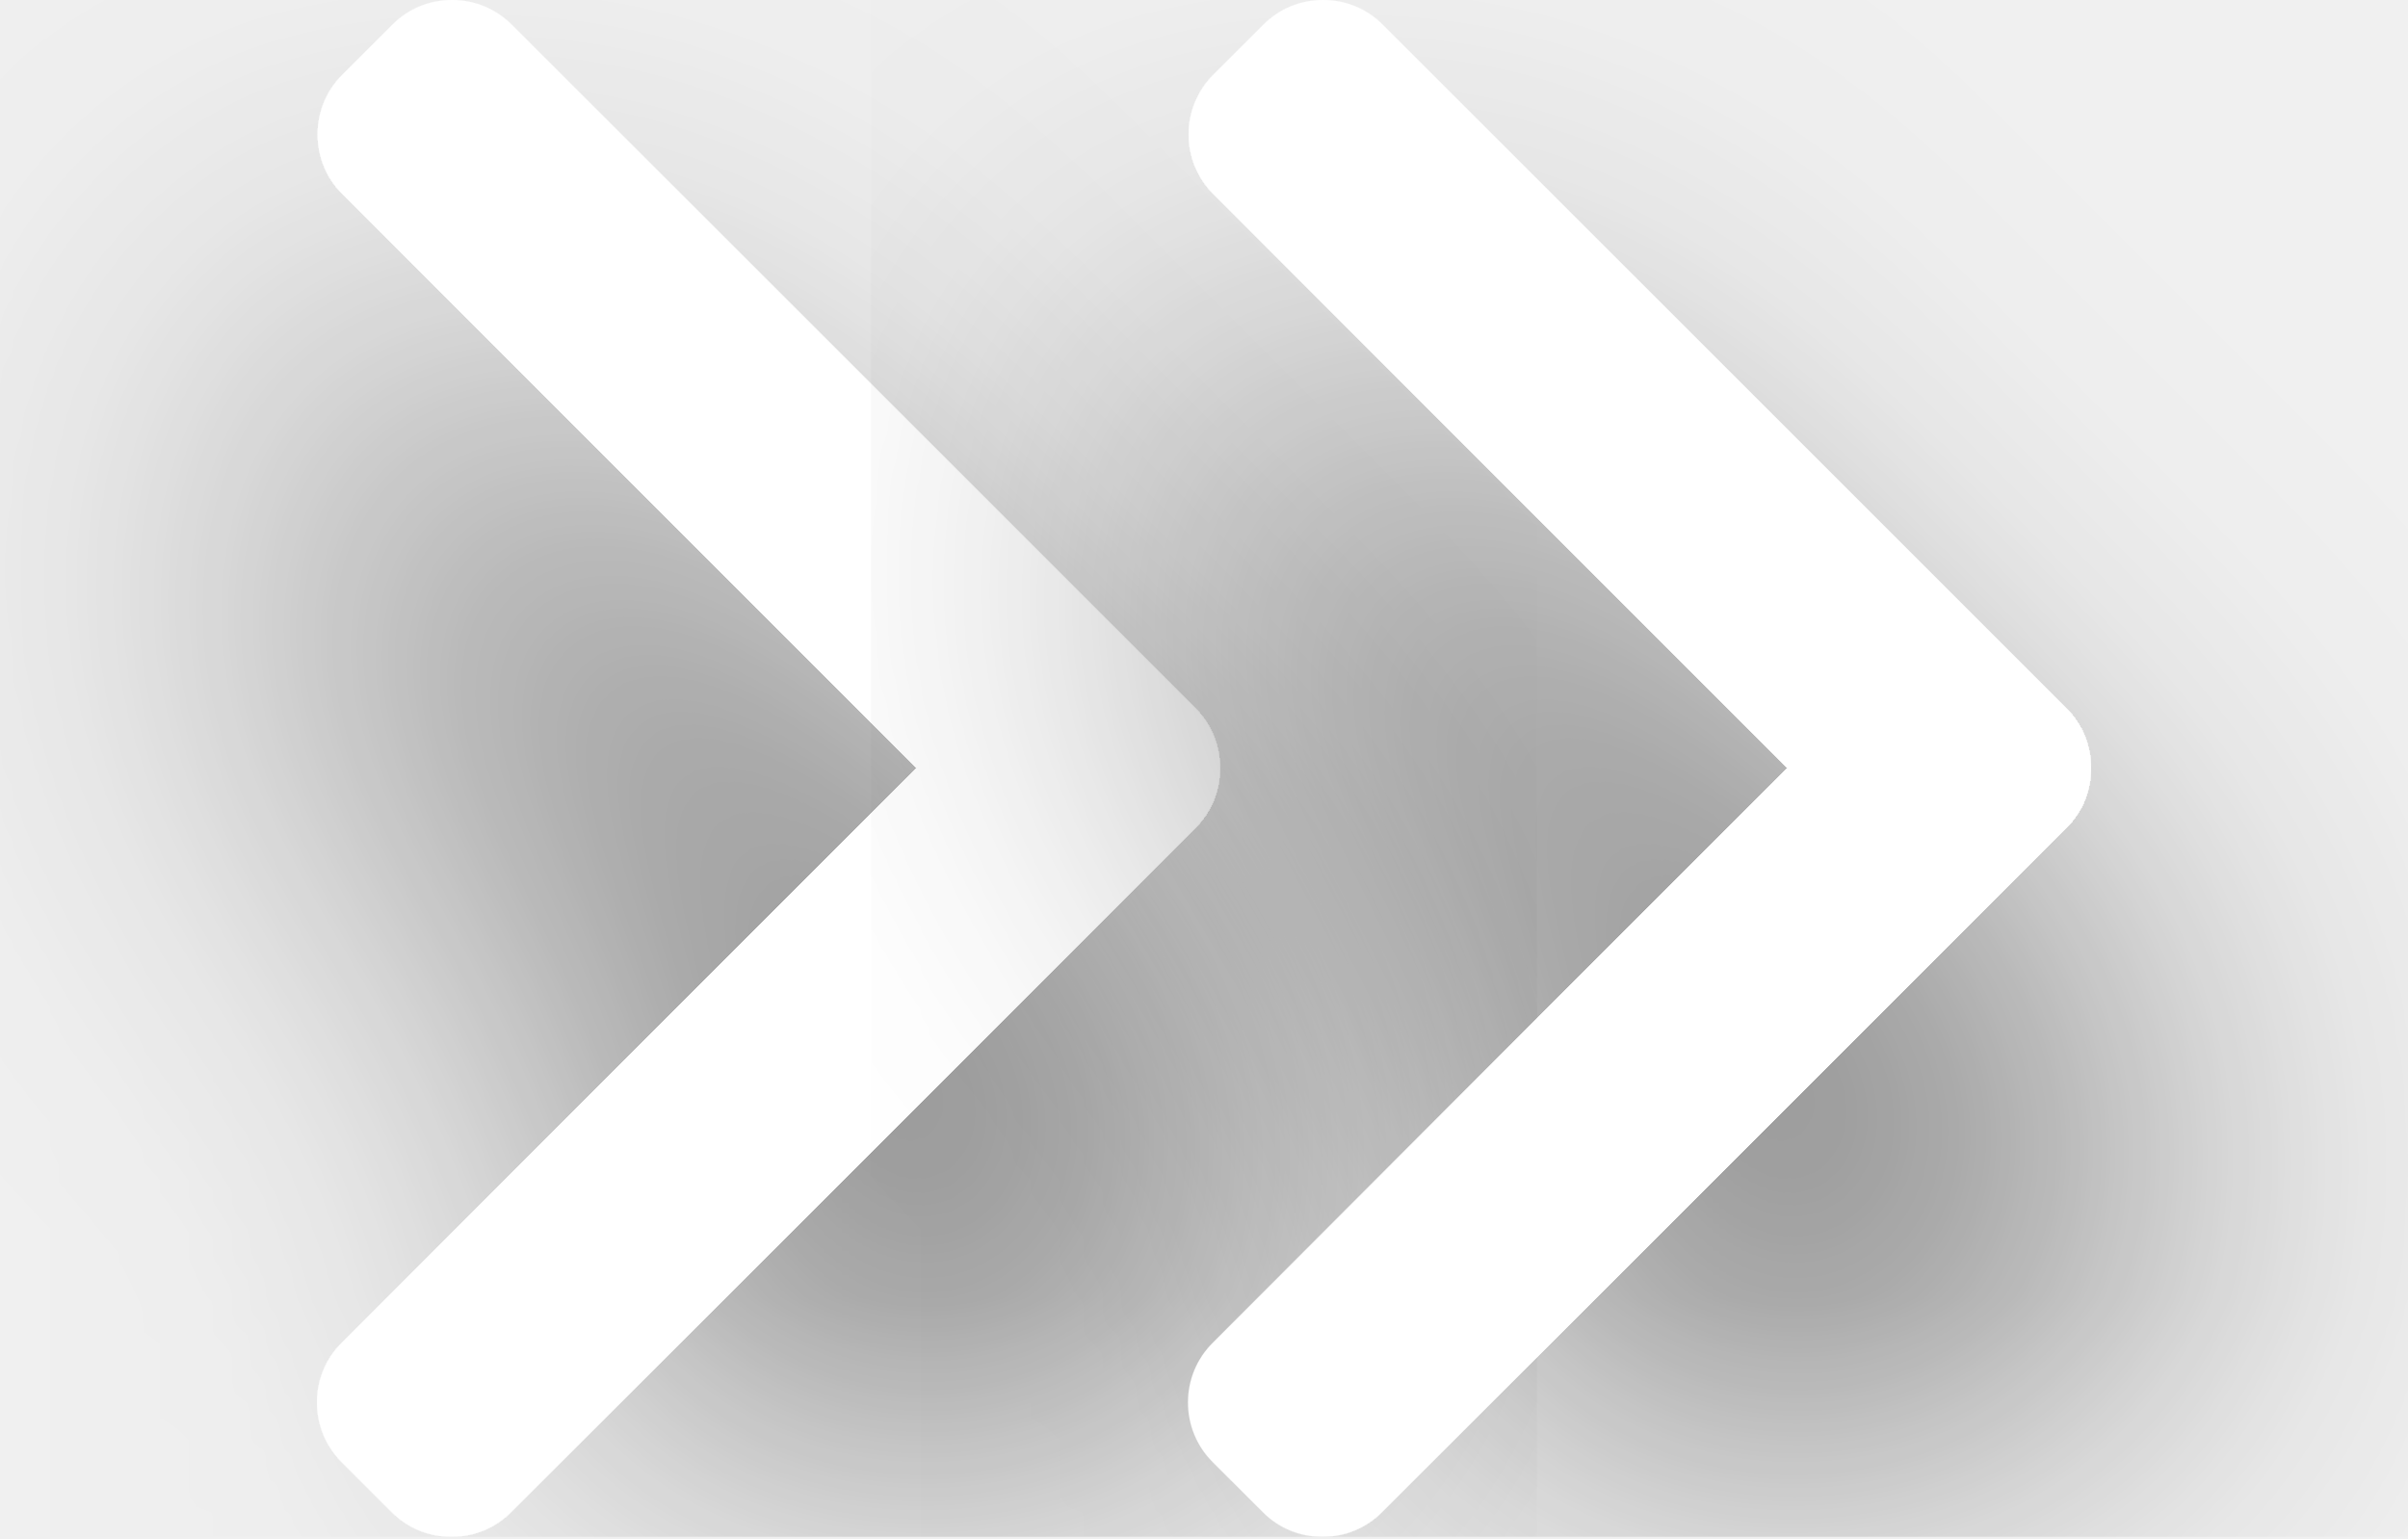
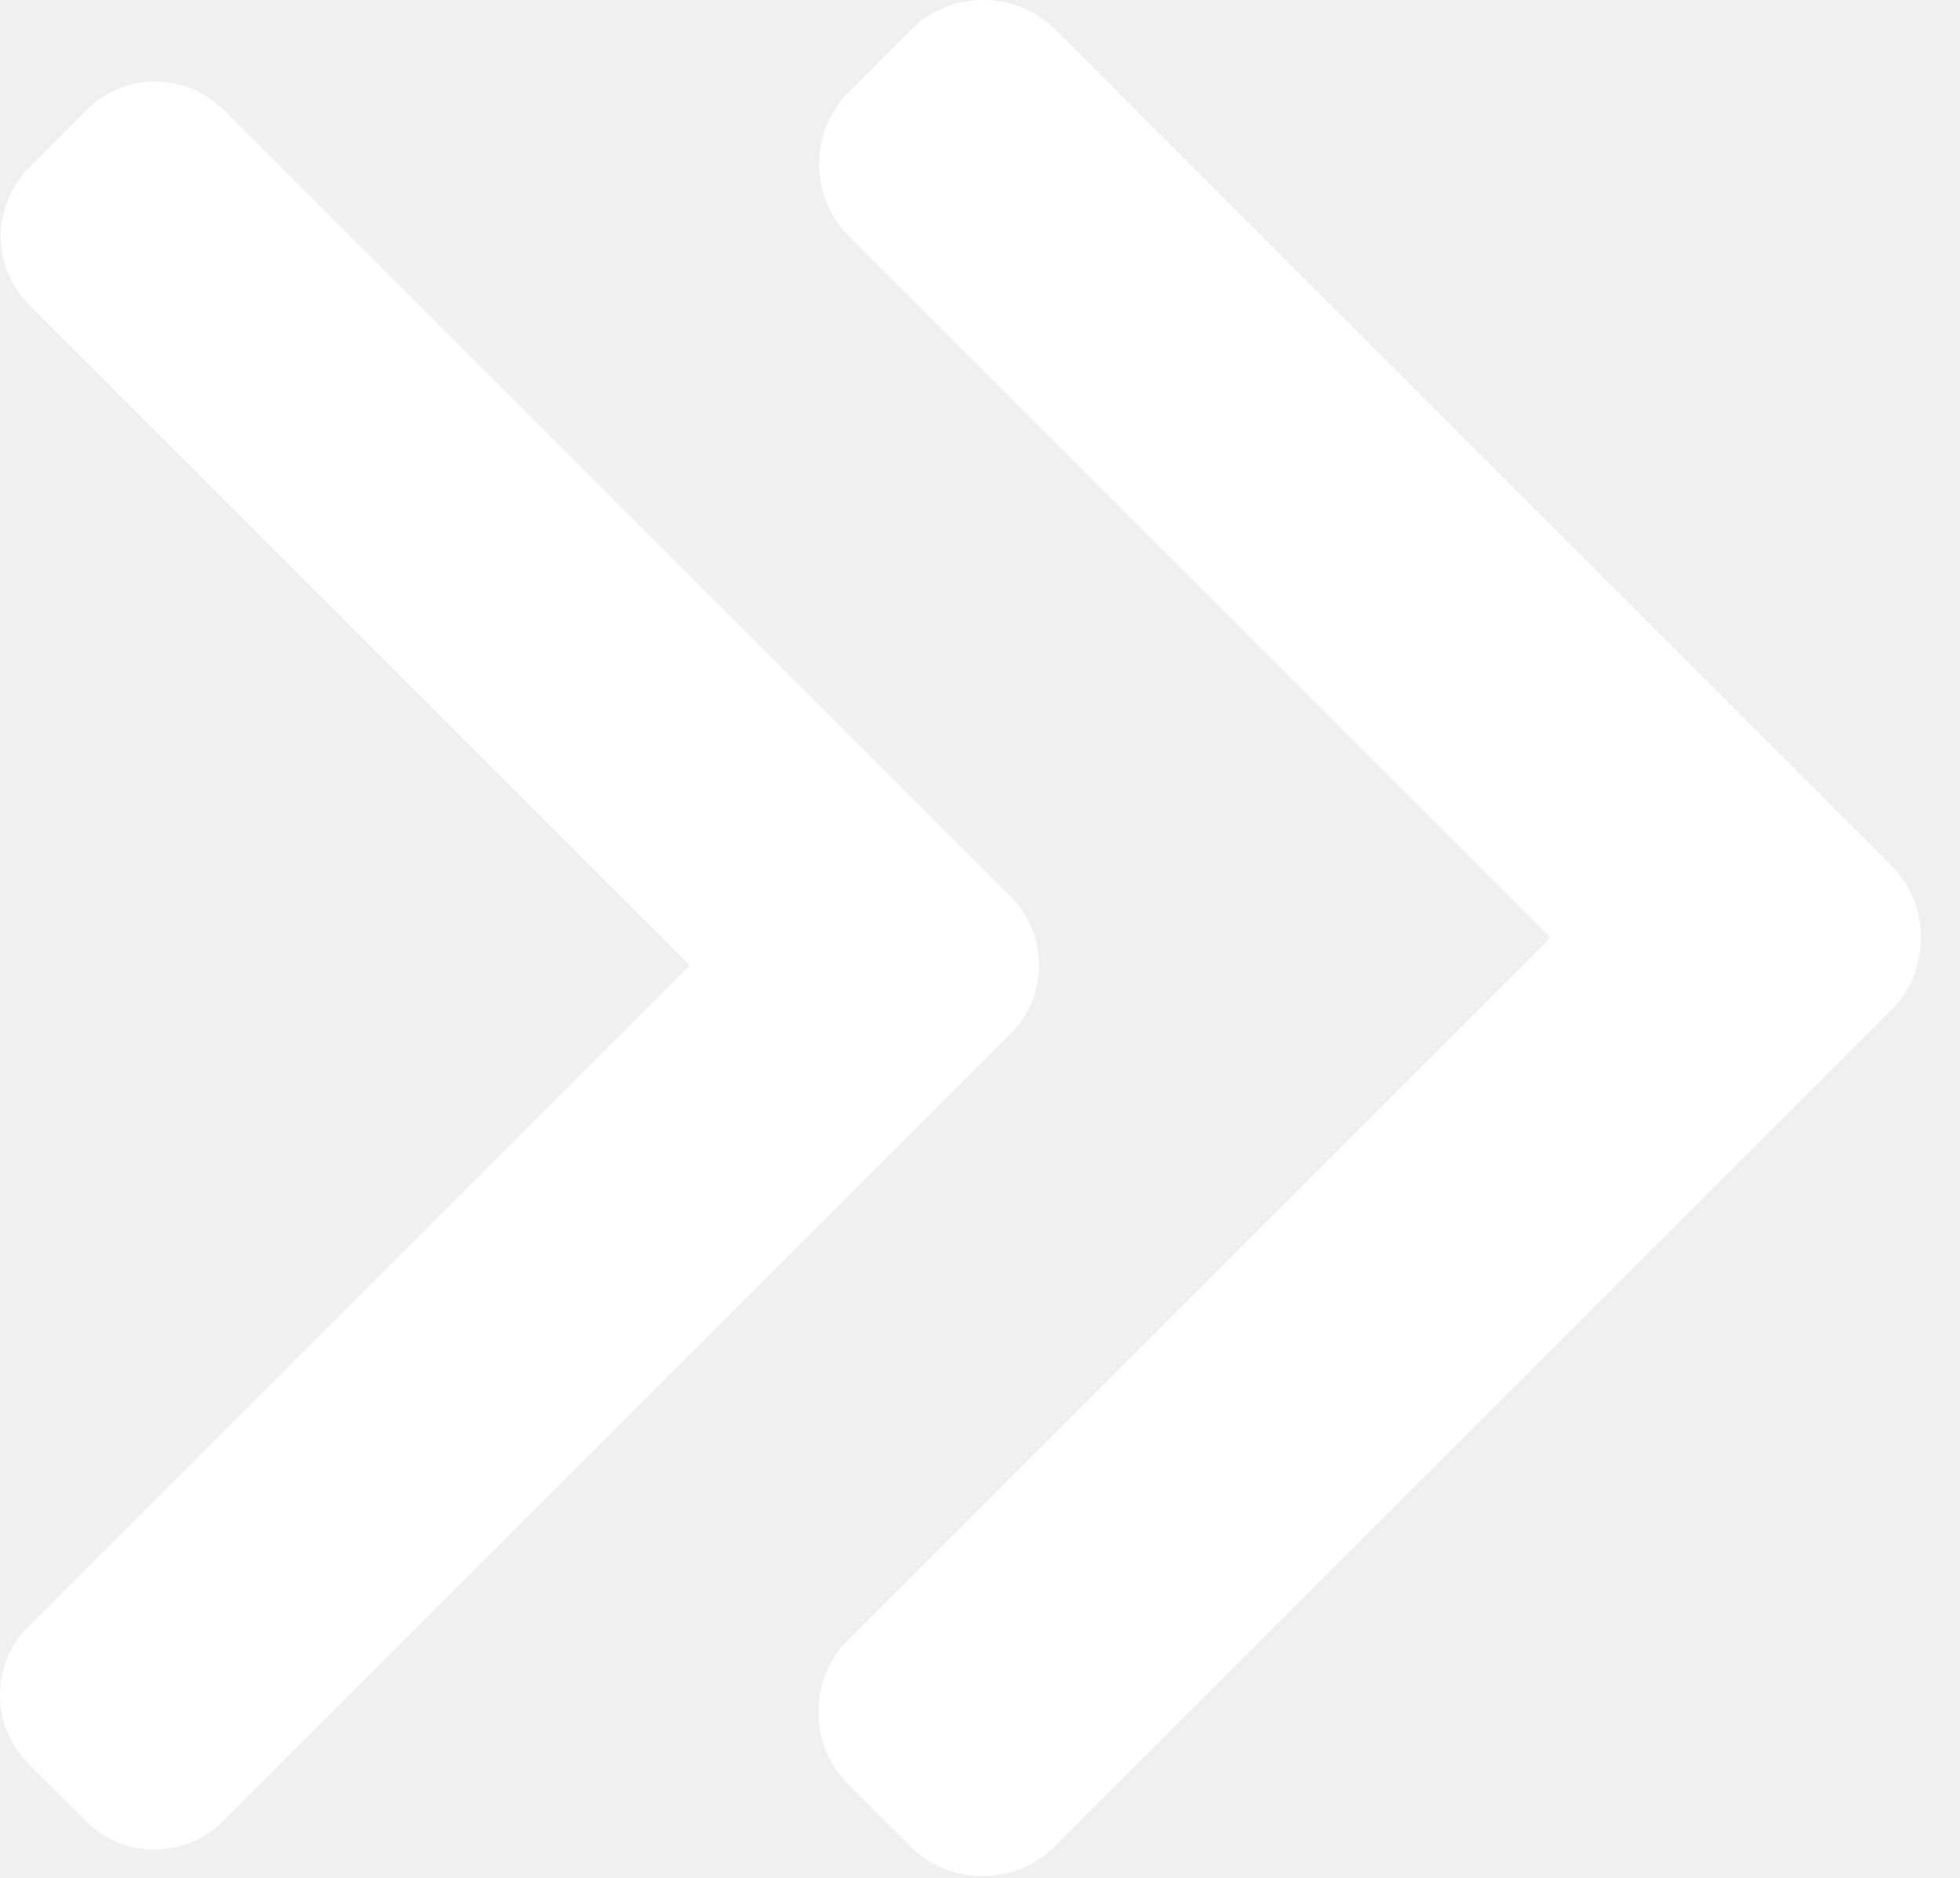
- <svg xmlns="http://www.w3.org/2000/svg" width="36" height="23" viewBox="0 0 36 23" fill="none">
-   <g clip-path="url(#clip0_277_15)">
-     <g filter="url(#filter0_d_277_15)">
-       <path d="M17.872 10.593L7.647 0.367C7.41 0.13 7.094 0 6.758 0C6.421 0 6.105 0.13 5.869 0.367L5.116 1.12C4.626 1.611 4.626 2.408 5.116 2.898L13.703 11.484L5.106 20.081C4.87 20.317 4.739 20.633 4.739 20.969C4.739 21.306 4.87 21.622 5.106 21.859L5.859 22.611C6.096 22.848 6.412 22.978 6.748 22.978C7.085 22.978 7.401 22.848 7.637 22.611L17.872 12.376C18.109 12.139 18.24 11.822 18.239 11.485C18.24 11.147 18.109 10.83 17.872 10.593Z" fill="white" />
-     </g>
-   </g>
-   <g clip-path="url(#clip1_277_15)">
-     <g filter="url(#filter1_d_277_15)">
-       <path d="M30.894 10.593L20.669 0.367C20.432 0.13 20.116 0 19.78 0C19.443 0 19.127 0.13 18.891 0.367L18.138 1.12C17.648 1.611 17.648 2.408 18.138 2.898L26.725 11.484L18.128 20.081C17.892 20.317 17.761 20.633 17.761 20.969C17.761 21.306 17.892 21.622 18.128 21.859L18.881 22.611C19.118 22.848 19.434 22.978 19.77 22.978C20.107 22.978 20.423 22.848 20.659 22.611L30.894 12.376C31.131 12.139 31.262 11.822 31.261 11.485C31.262 11.147 31.131 10.83 30.894 10.593Z" fill="white" />
-     </g>
-   </g>
-   <defs>
-     <filter id="filter0_d_277_15" x="-10.261" y="-9" width="43.499" height="52.978" filterUnits="userSpaceOnUse" color-interpolation-filters="sRGB">
-       <feFlood flood-opacity="0" result="BackgroundImageFix" />
-       <feColorMatrix in="SourceAlpha" type="matrix" values="0 0 0 0 0 0 0 0 0 0 0 0 0 0 0 0 0 0 127 0" result="hardAlpha" />
-       <feOffset dy="6" />
-       <feGaussianBlur stdDeviation="7.5" />
-       <feComposite in2="hardAlpha" operator="out" />
-       <feColorMatrix type="matrix" values="0 0 0 0 0 0 0 0 0 0 0 0 0 0 0 0 0 0 0.8 0" />
-       <feBlend mode="normal" in2="BackgroundImageFix" result="effect1_dropShadow_277_15" />
-       <feBlend mode="normal" in="SourceGraphic" in2="effect1_dropShadow_277_15" result="shape" />
-     </filter>
-     <filter id="filter1_d_277_15" x="2.761" y="-9" width="43.499" height="52.978" filterUnits="userSpaceOnUse" color-interpolation-filters="sRGB">
-       <feFlood flood-opacity="0" result="BackgroundImageFix" />
-       <feColorMatrix in="SourceAlpha" type="matrix" values="0 0 0 0 0 0 0 0 0 0 0 0 0 0 0 0 0 0 127 0" result="hardAlpha" />
-       <feOffset dy="6" />
-       <feGaussianBlur stdDeviation="7.5" />
-       <feComposite in2="hardAlpha" operator="out" />
-       <feColorMatrix type="matrix" values="0 0 0 0 0 0 0 0 0 0 0 0 0 0 0 0 0 0 0.8 0" />
-       <feBlend mode="normal" in2="BackgroundImageFix" result="effect1_dropShadow_277_15" />
-       <feBlend mode="normal" in="SourceGraphic" in2="effect1_dropShadow_277_15" result="shape" />
-     </filter>
-     <clipPath id="clip0_277_15">
-       <rect width="22.978" height="22.978" fill="white" />
-     </clipPath>
-     <clipPath id="clip1_277_15">
-       <rect width="22.978" height="22.978" fill="white" transform="translate(13.022)" />
-     </clipPath>
-   </defs>
+ <svg xmlns="http://www.w3.org/2000/svg" width="24" height="23" viewBox="0 0 24 23" fill="none">
+   <path d="M23.154 10.593L12.929 0.367C12.692 0.13 12.377 0 12.04 0C11.703 0 11.388 0.13 11.151 0.367L10.398 1.12C9.908 1.611 9.908 2.408 10.398 2.898L18.985 11.484L10.389 20.081C10.152 20.317 10.021 20.633 10.021 20.969C10.021 21.306 10.152 21.622 10.389 21.859L11.142 22.611C11.378 22.848 11.694 22.978 12.03 22.978C12.367 22.978 12.683 22.848 12.919 22.611L23.154 12.376C23.392 12.139 23.522 11.822 23.521 11.485C23.522 11.147 23.392 10.83 23.154 10.593Z" fill="white" />
+   <path d="M12.375 10.981L2.74 1.346C2.517 1.123 2.219 1 1.902 1C1.585 1 1.287 1.123 1.064 1.346L0.355 2.055C-0.107 2.518 -0.107 3.269 0.355 3.731L8.446 11.822L0.346 19.922C0.123 20.145 0 20.442 0 20.76C0 21.077 0.123 21.374 0.346 21.598L1.056 22.307C1.279 22.53 1.576 22.653 1.893 22.653C2.21 22.653 2.508 22.53 2.731 22.307L12.375 12.662C12.599 12.439 12.722 12.14 12.721 11.822C12.722 11.504 12.599 11.205 12.375 10.981Z" fill="white" />
</svg>
